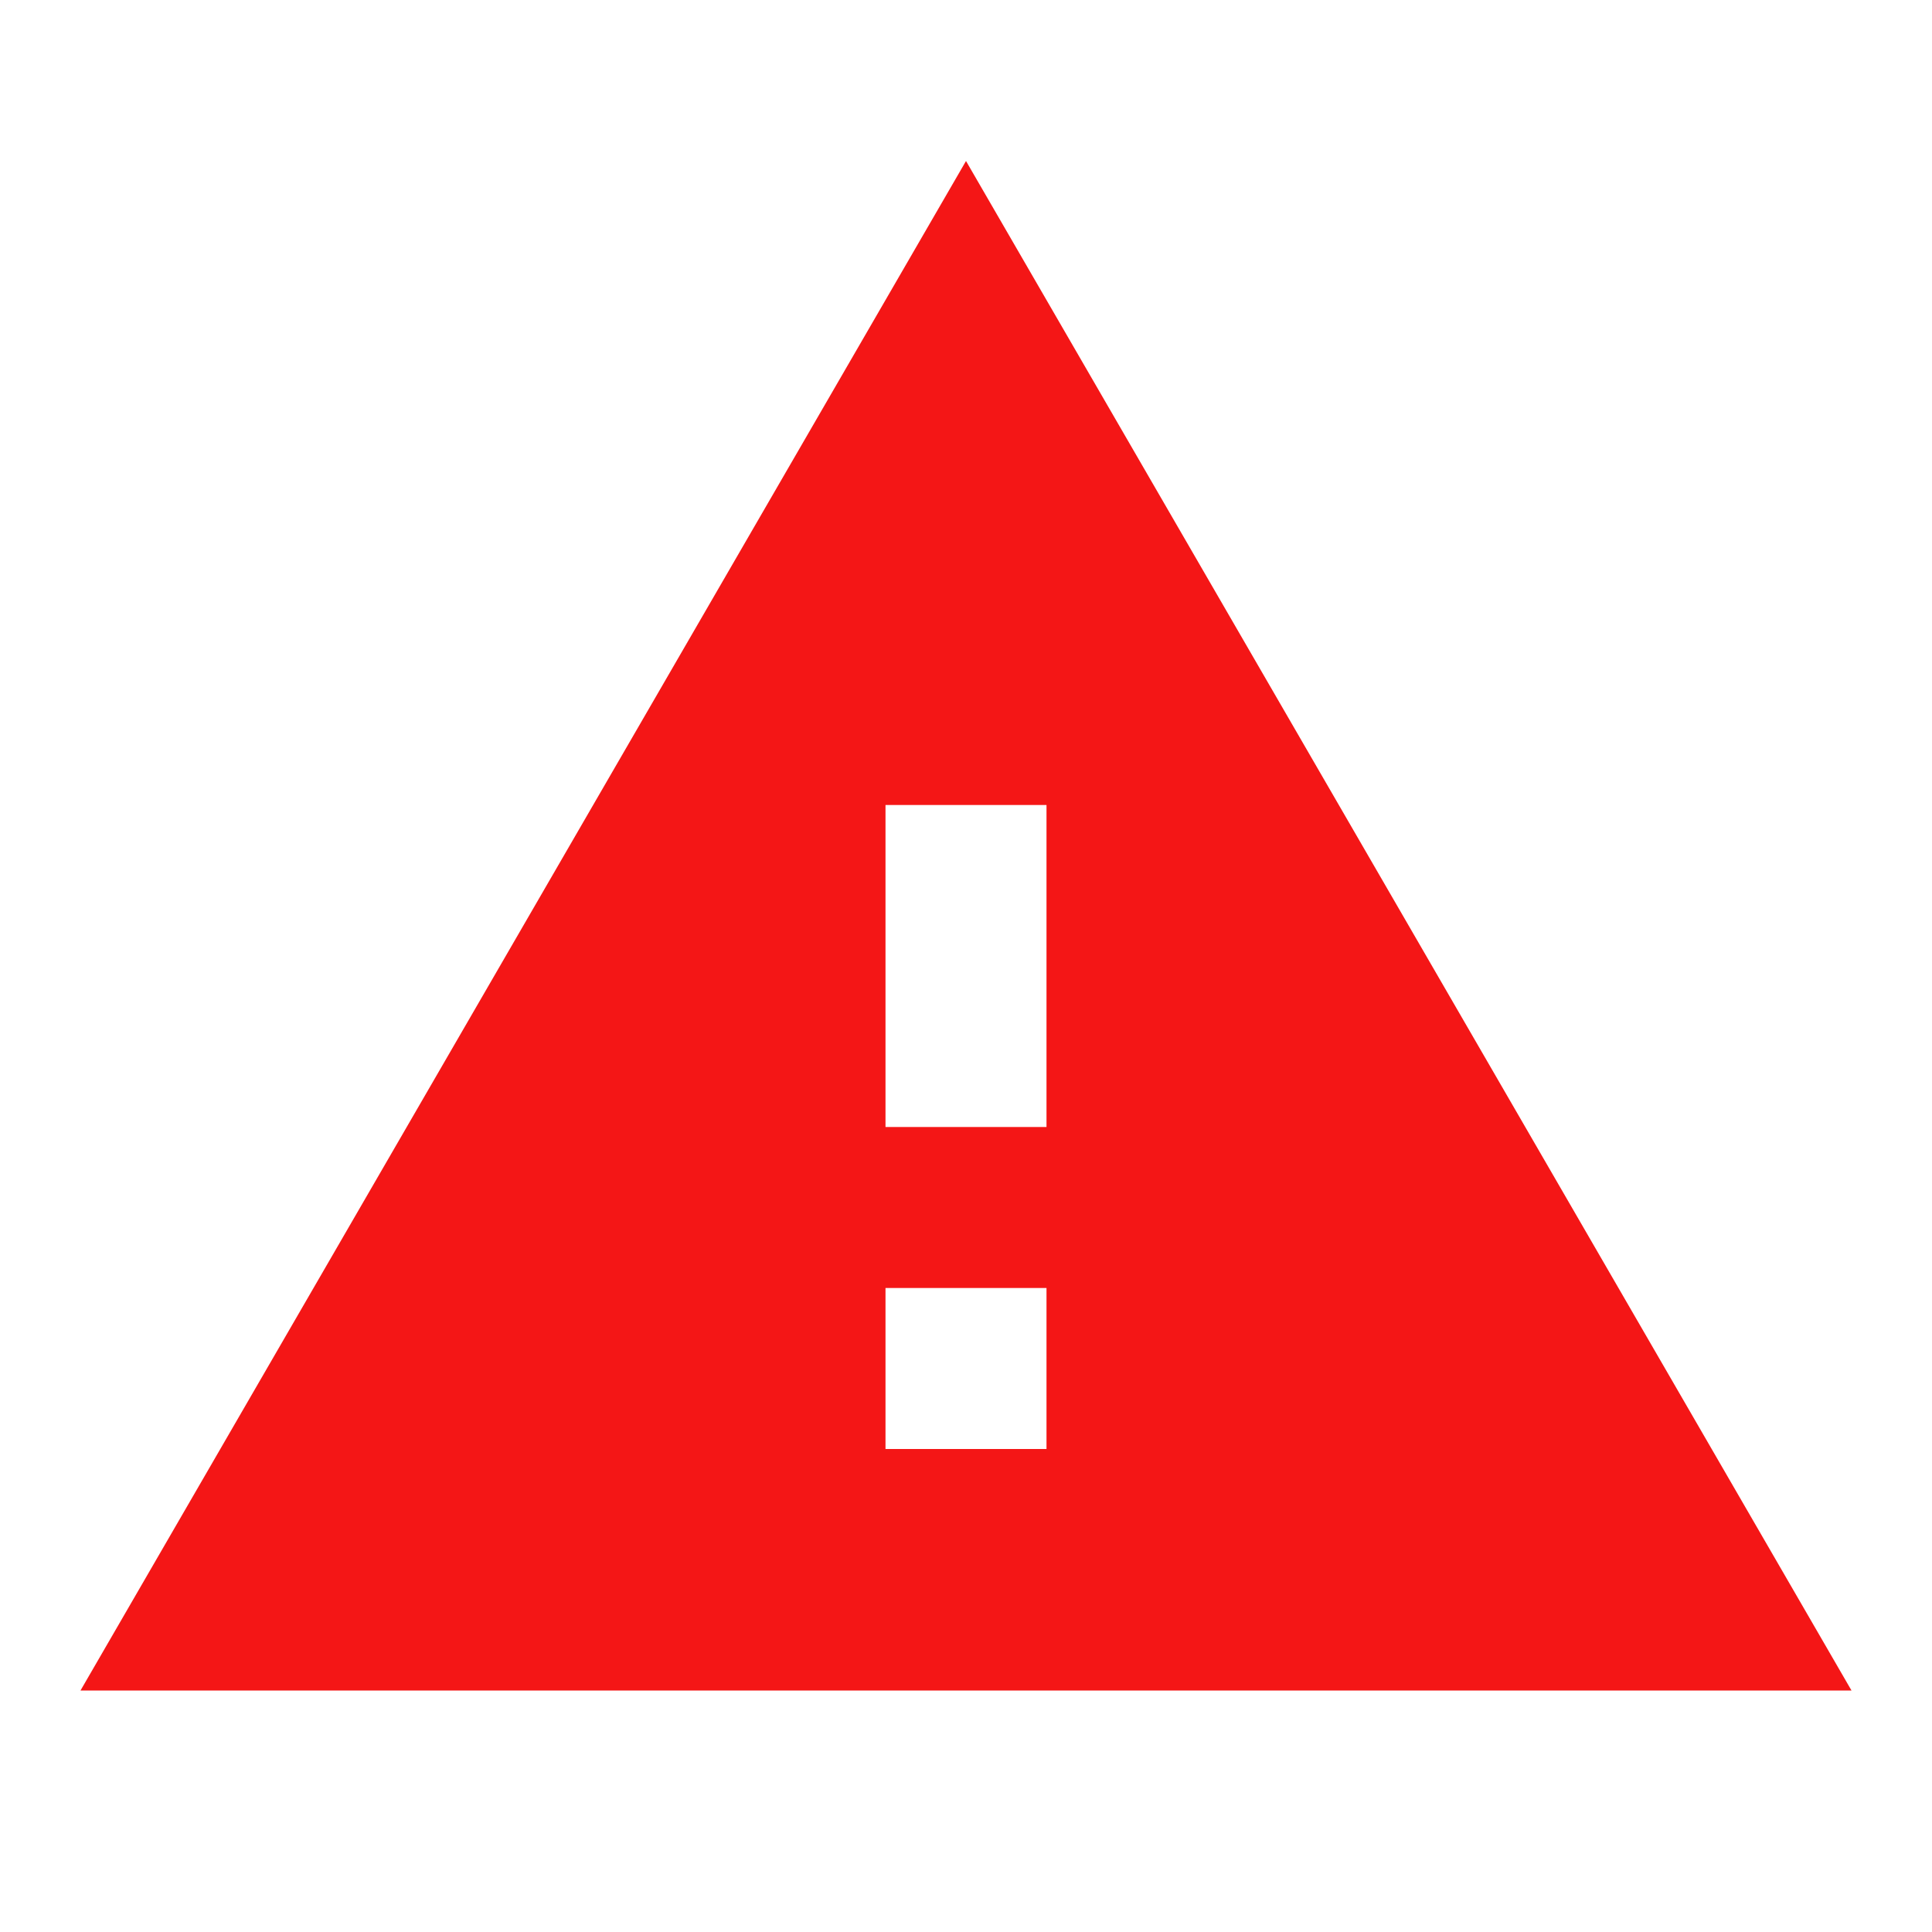
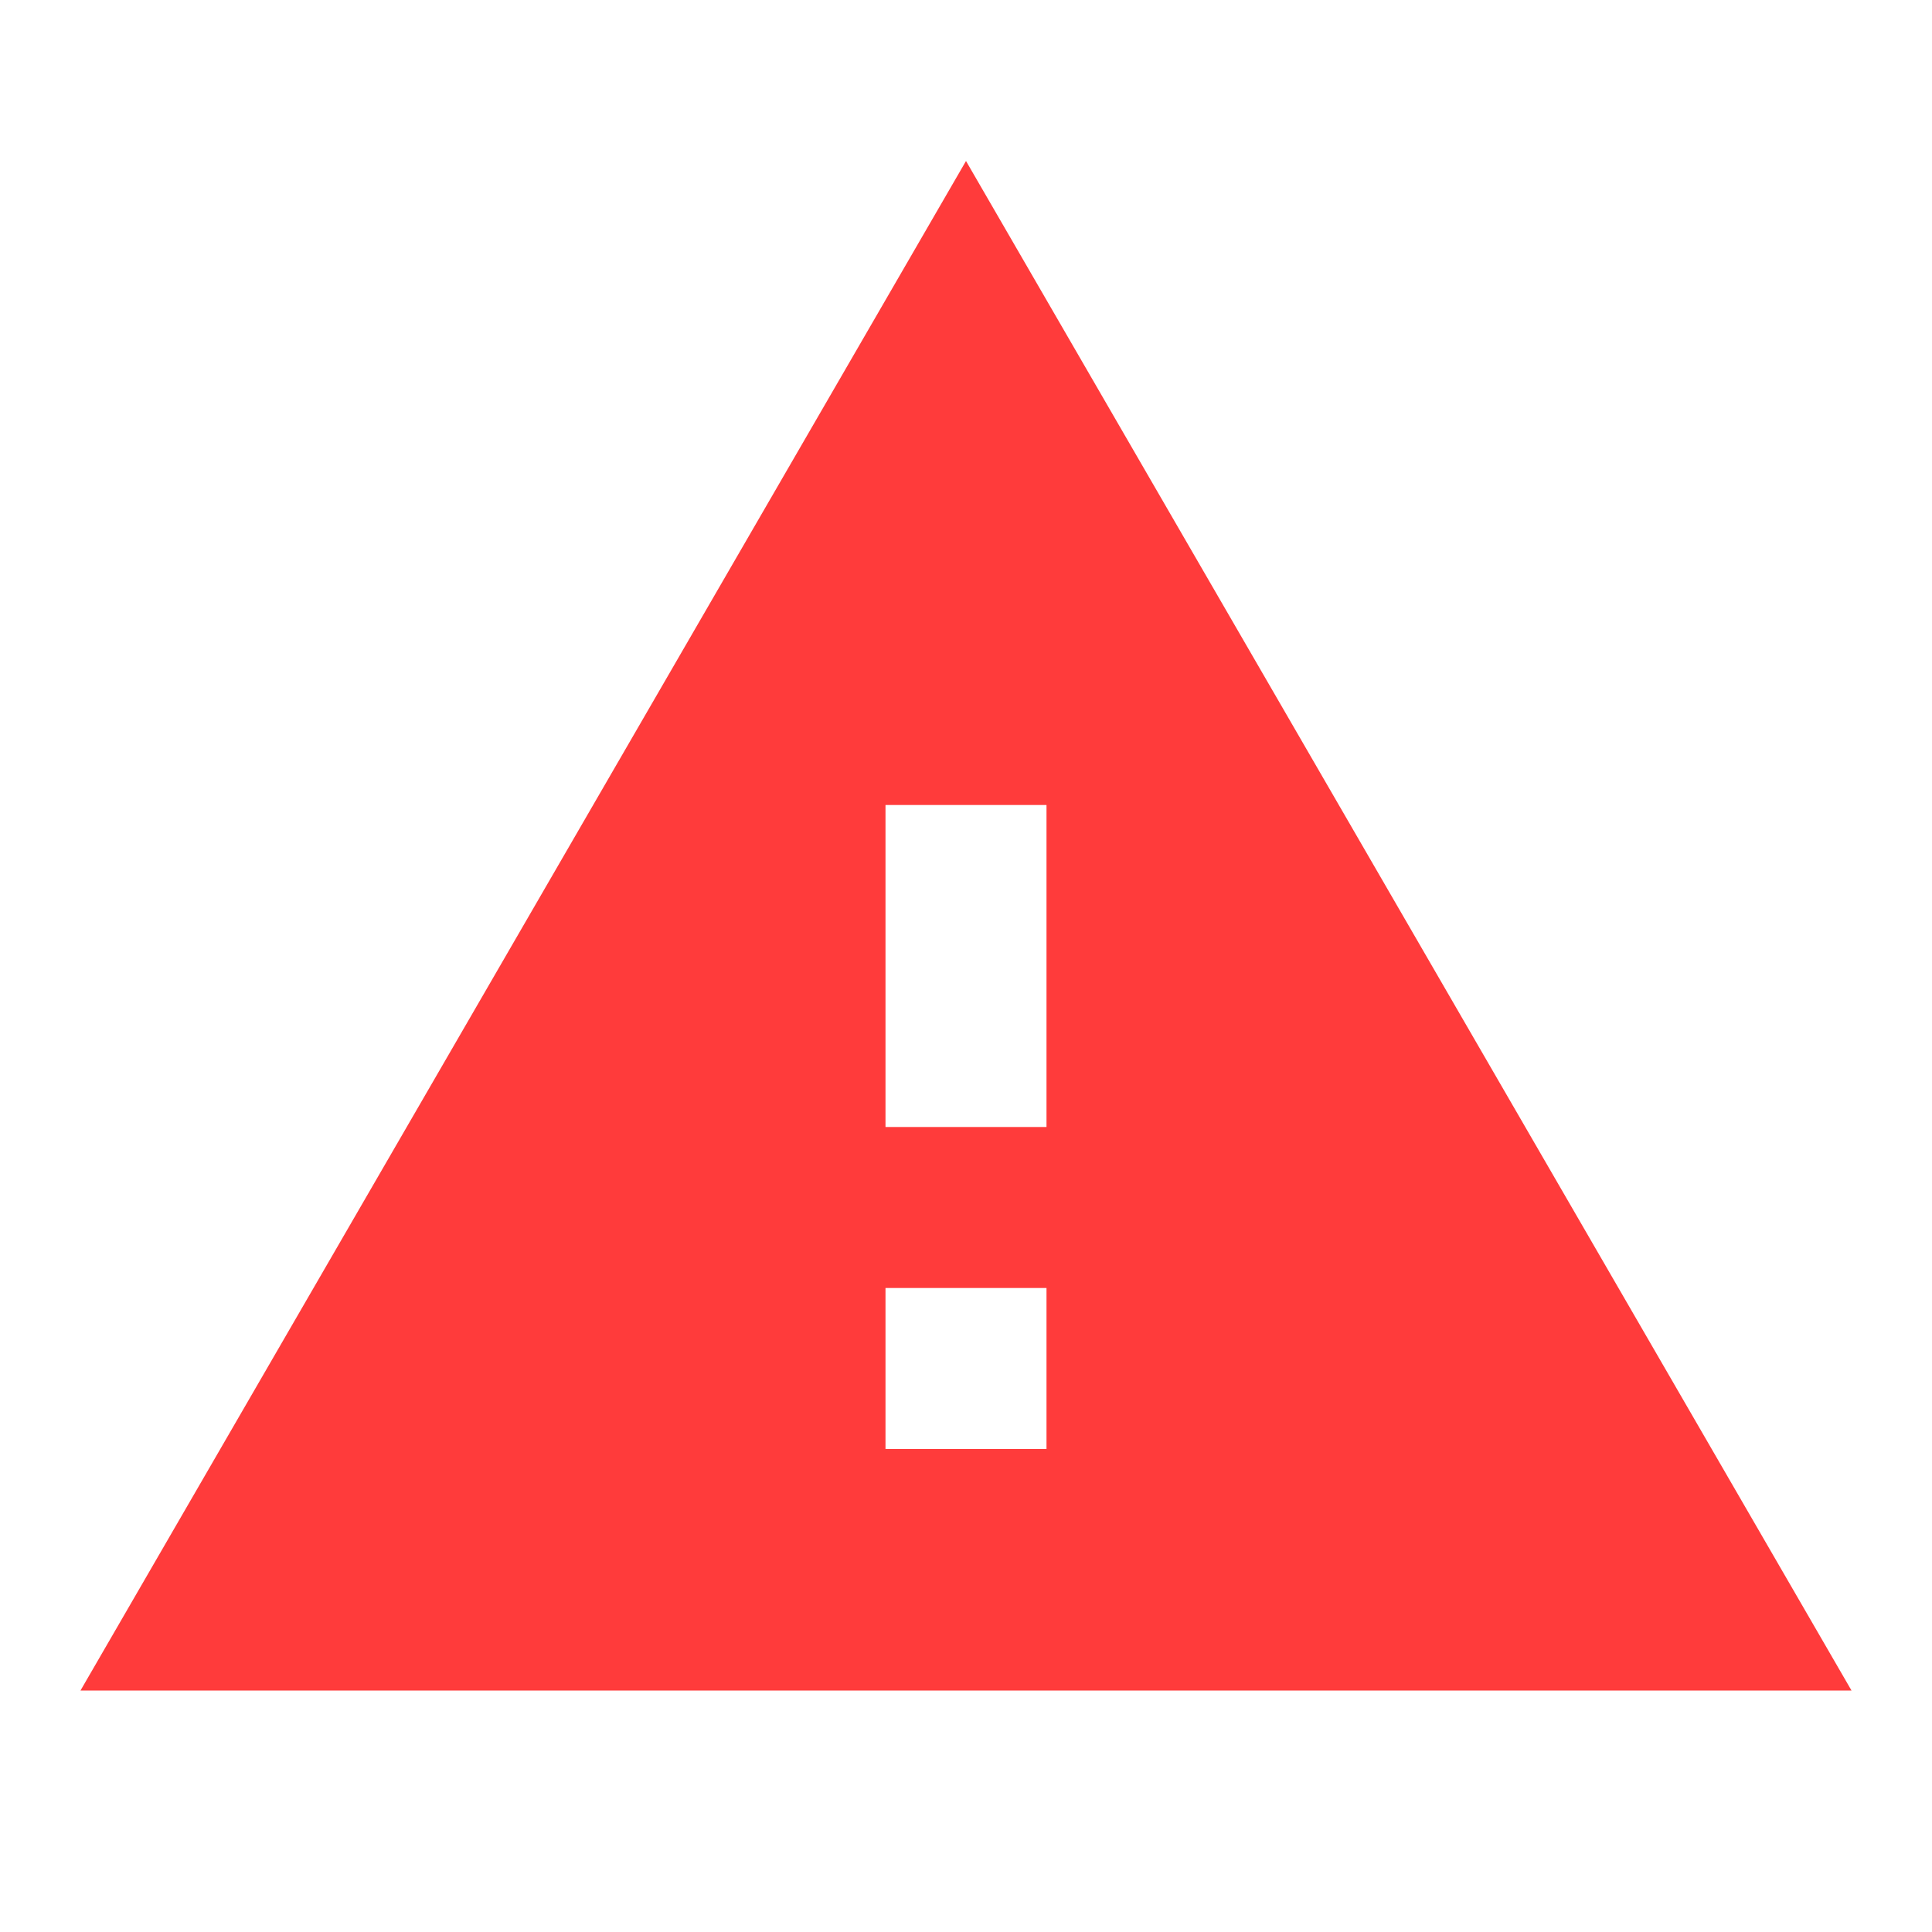
<svg xmlns="http://www.w3.org/2000/svg" version="1.1" id="Layer_1" x="0px" y="0px" viewBox="0 0 24 24" style="enable-background:new 0 0 24 24;" xml:space="preserve">
  <style type="text/css">
	.st0{fill:none;}
- 	.st1{fill:#f41616;}
+ 	.st1{fill:#ff3b3b;}
</style>
  <path class="st0" d="M0,0h24v24H0V0z" />
  <path class="st1" d="M1,21h22L12,2L1,21z M13,18h-2v-2h2V18z M13,14h-2v-4h2V14z" />
</svg>
